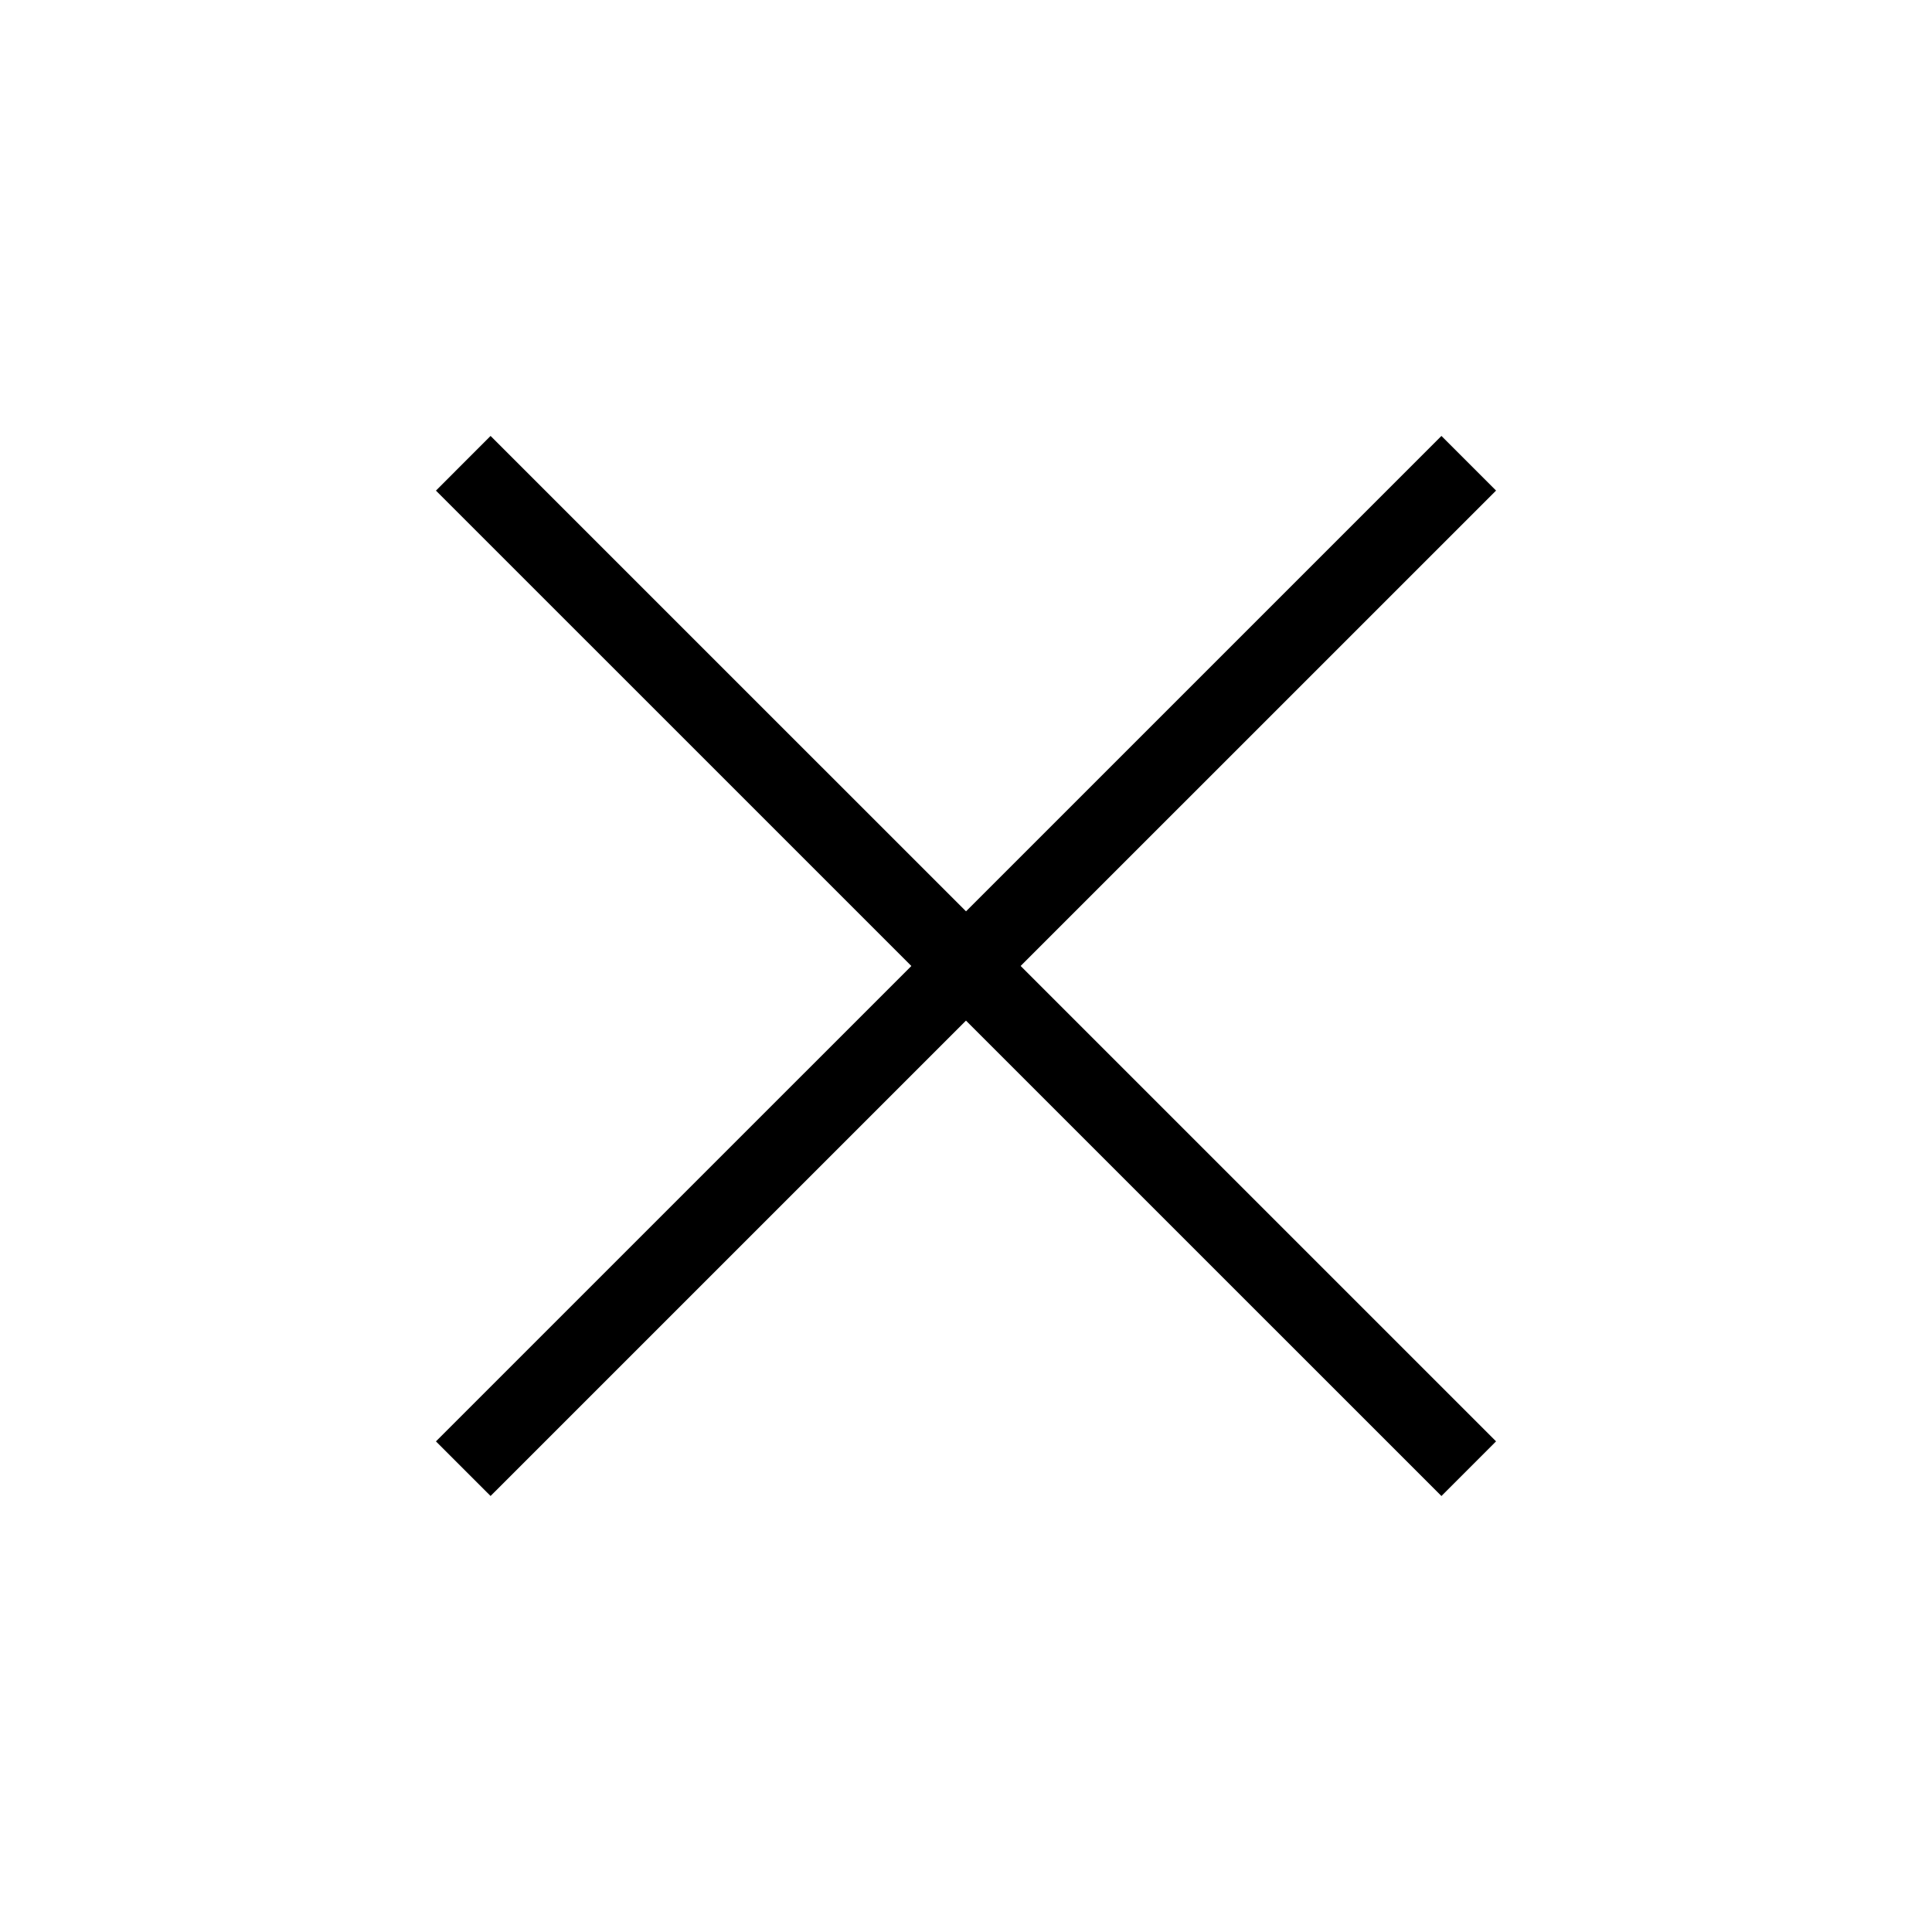
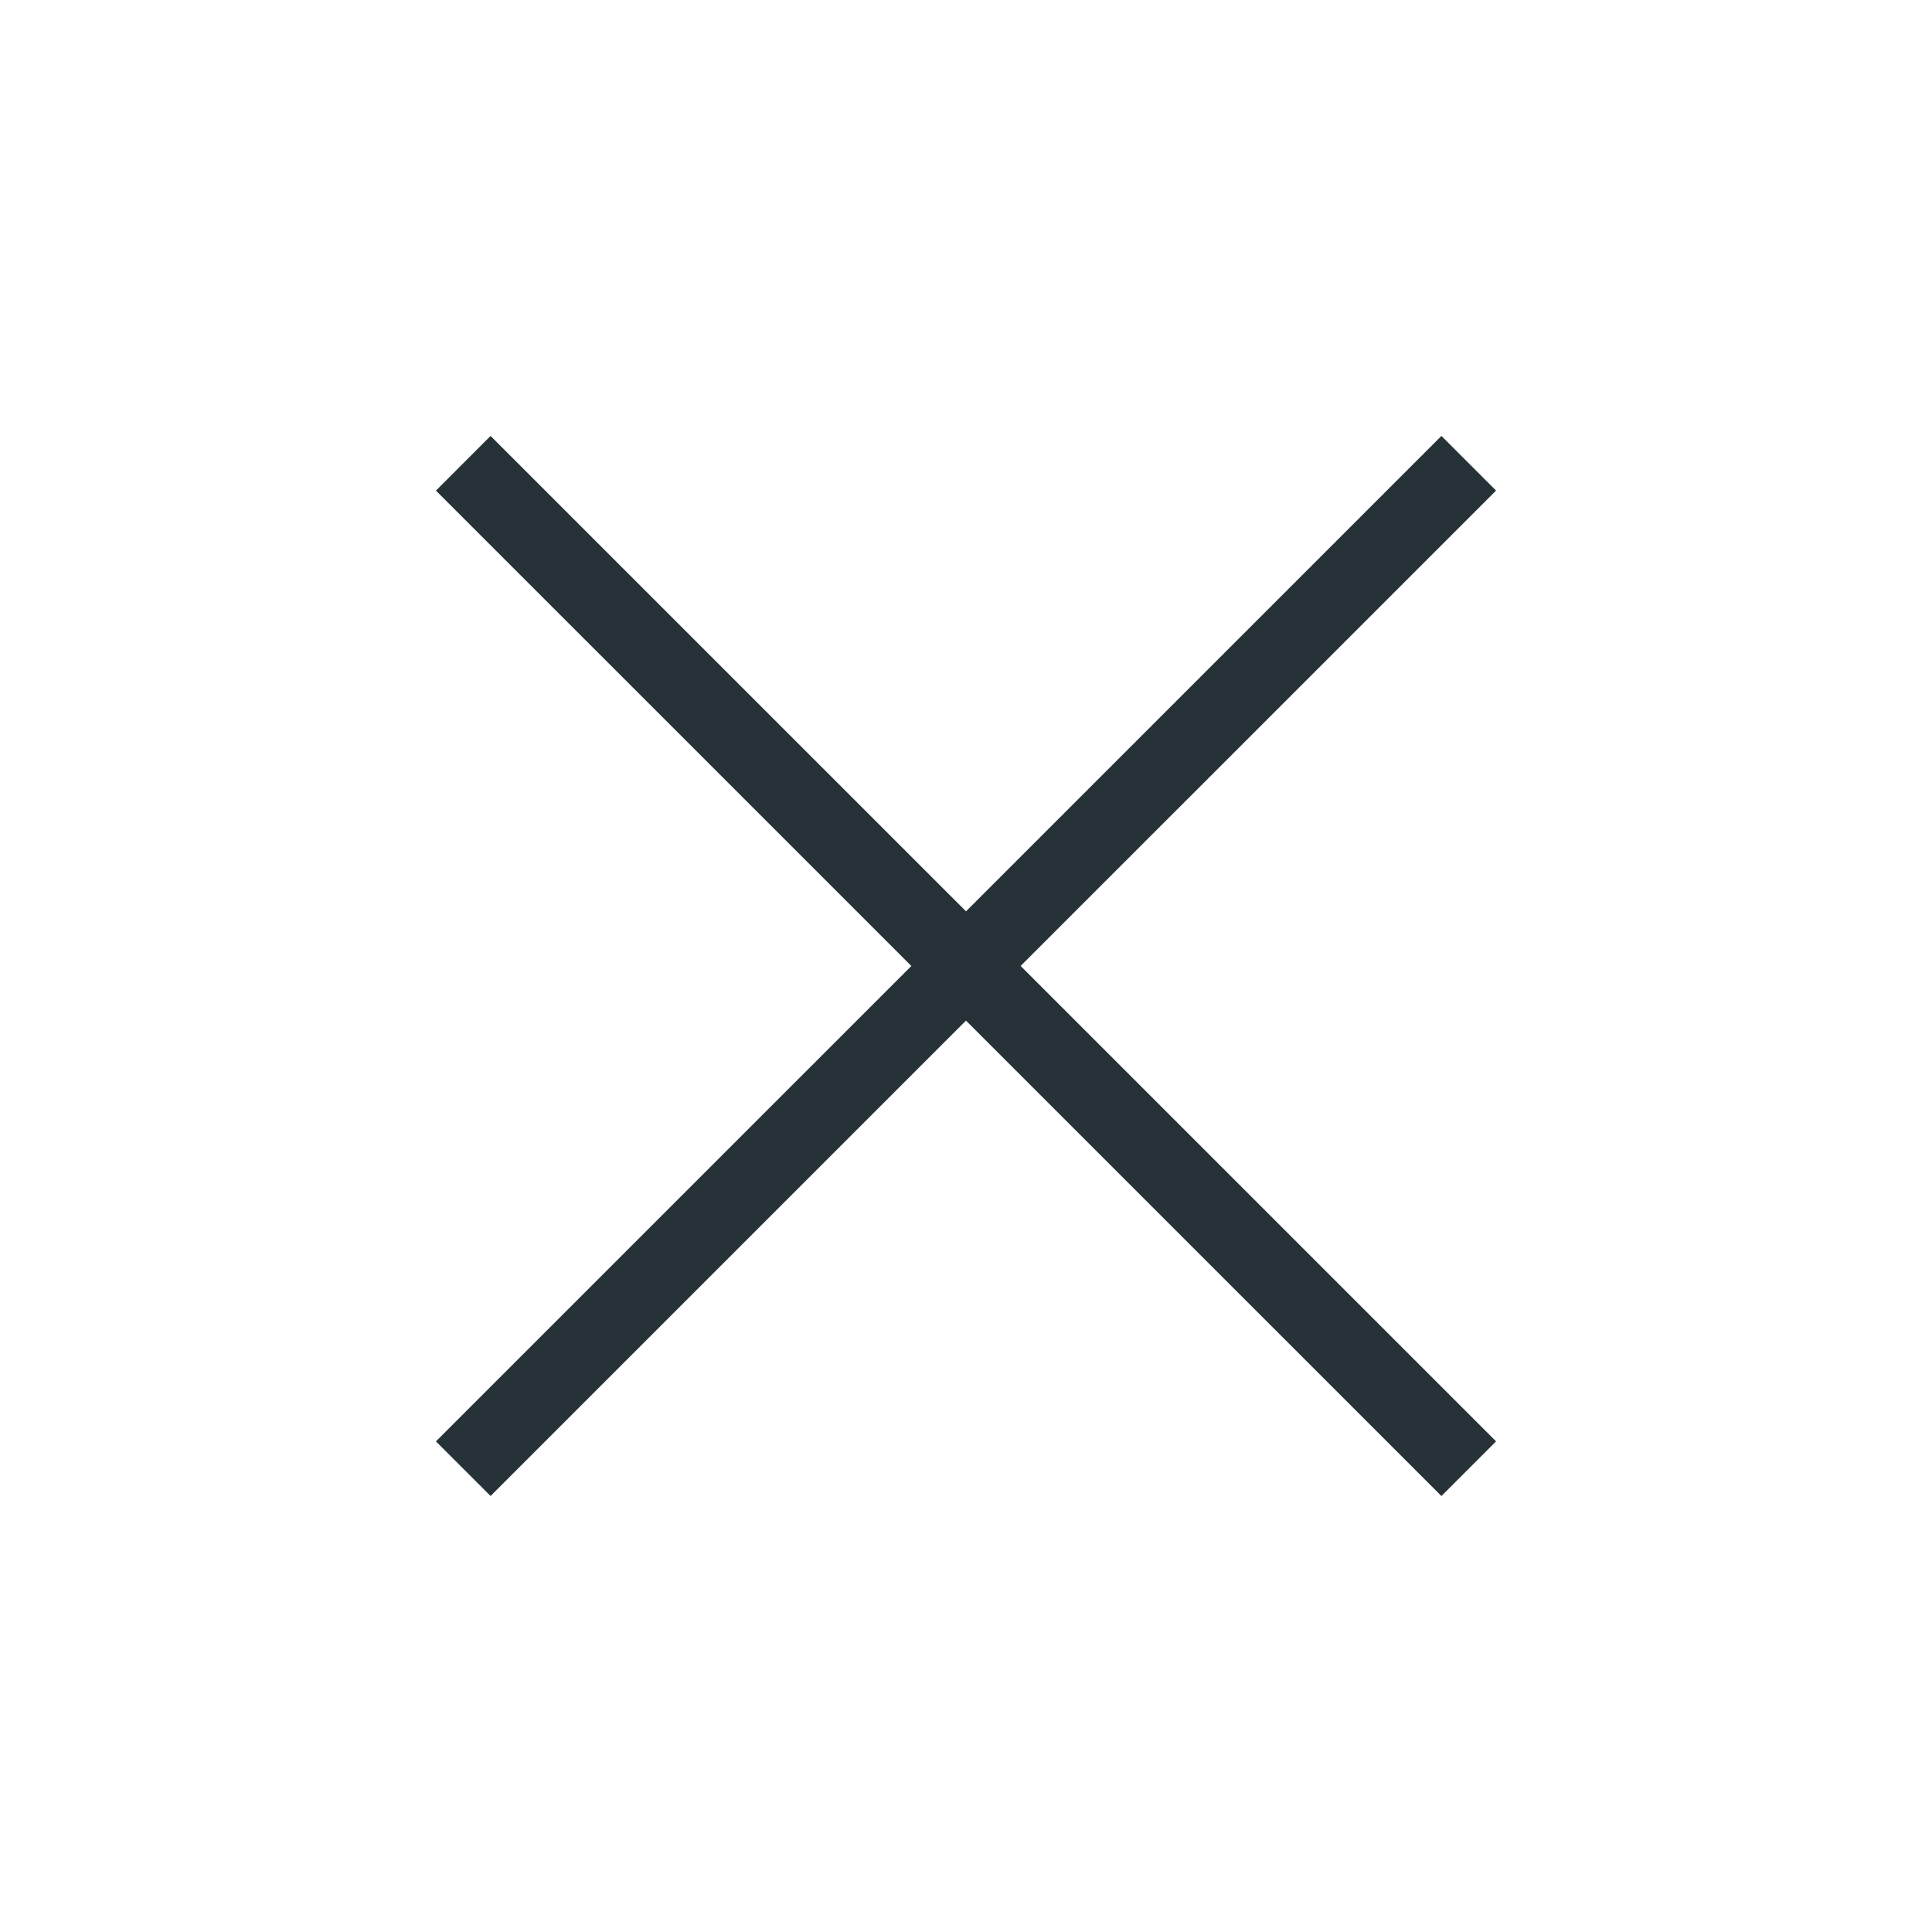
<svg xmlns="http://www.w3.org/2000/svg" width="48" height="48" viewBox="0 0 50 50">
-   <path d="M37.304 11.282l1.414 1.414l-26.022 26.02l-1.414-1.413z" fill="#000" />
-   <path d="M12.696 11.282l26.022 26.02l-1.414 1.415l-26.022-26.02z" fill="#000" />
+   <path d="M37.304 11.282l1.414 1.414l-26.022 26.02l-1.414-1.413z" fill="#263238" />
+   <path d="M12.696 11.282l26.022 26.02l-1.414 1.415l-26.022-26.02z" fill="#263238" />
</svg>
